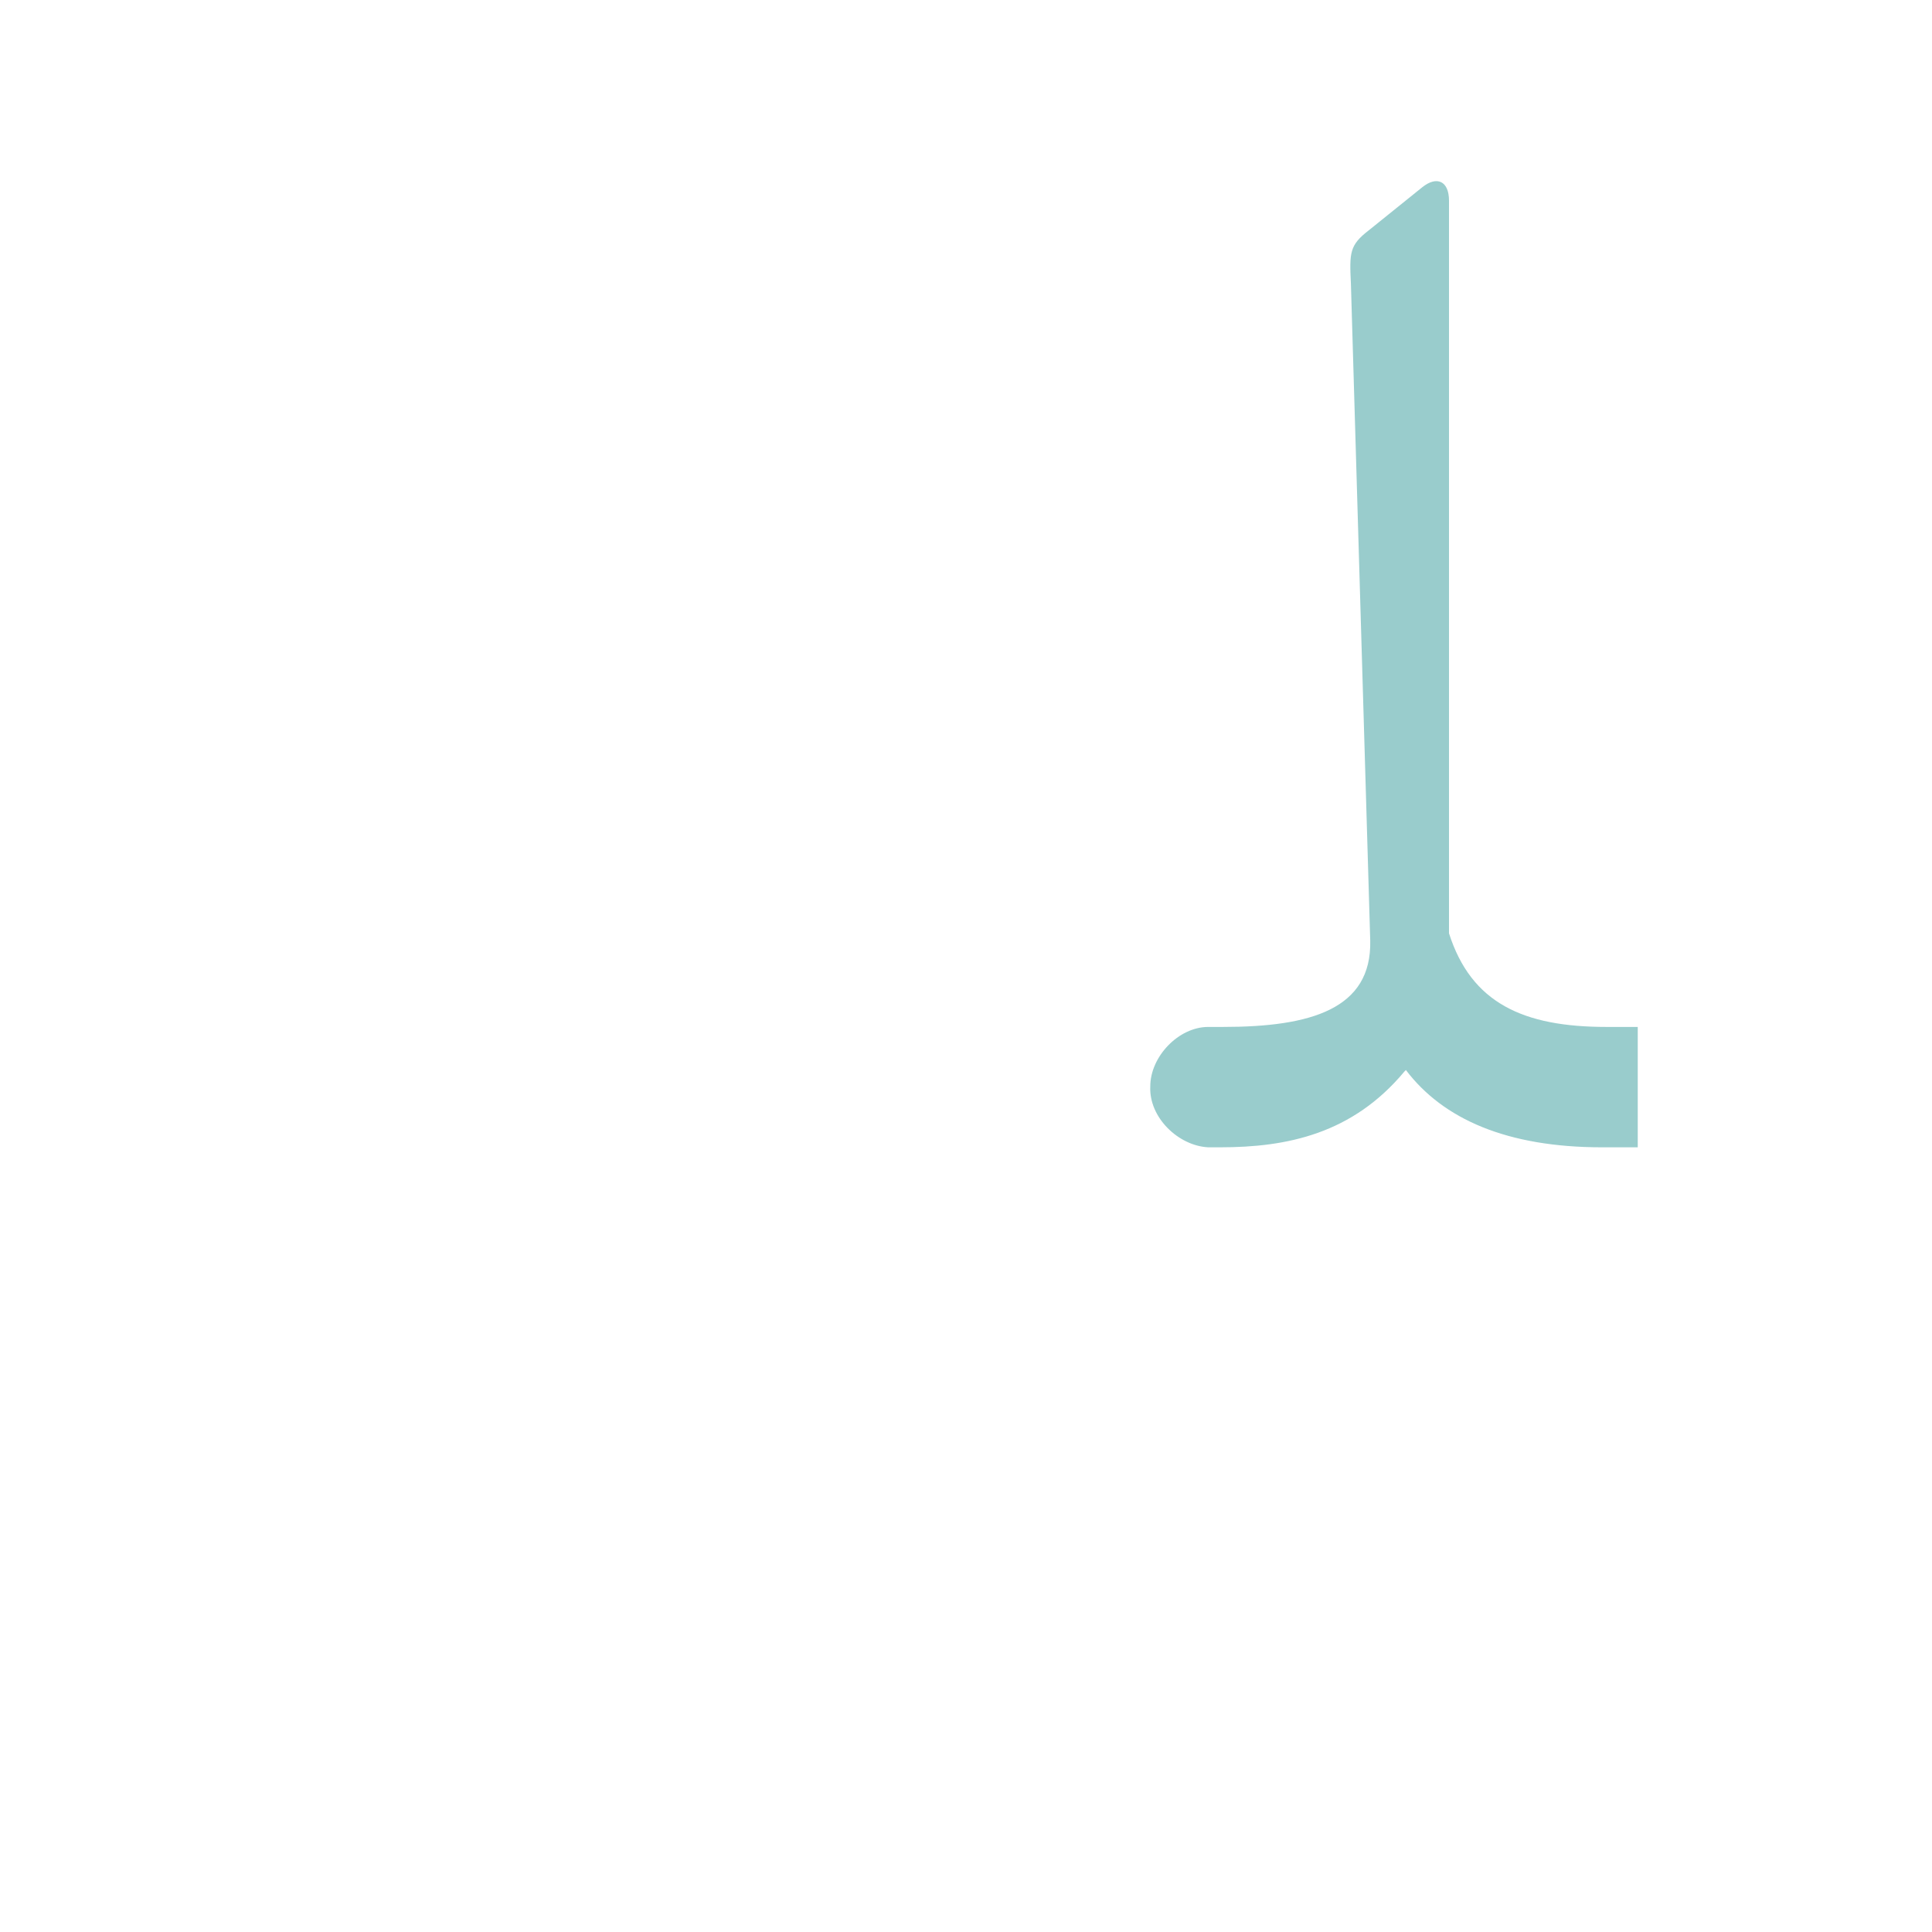
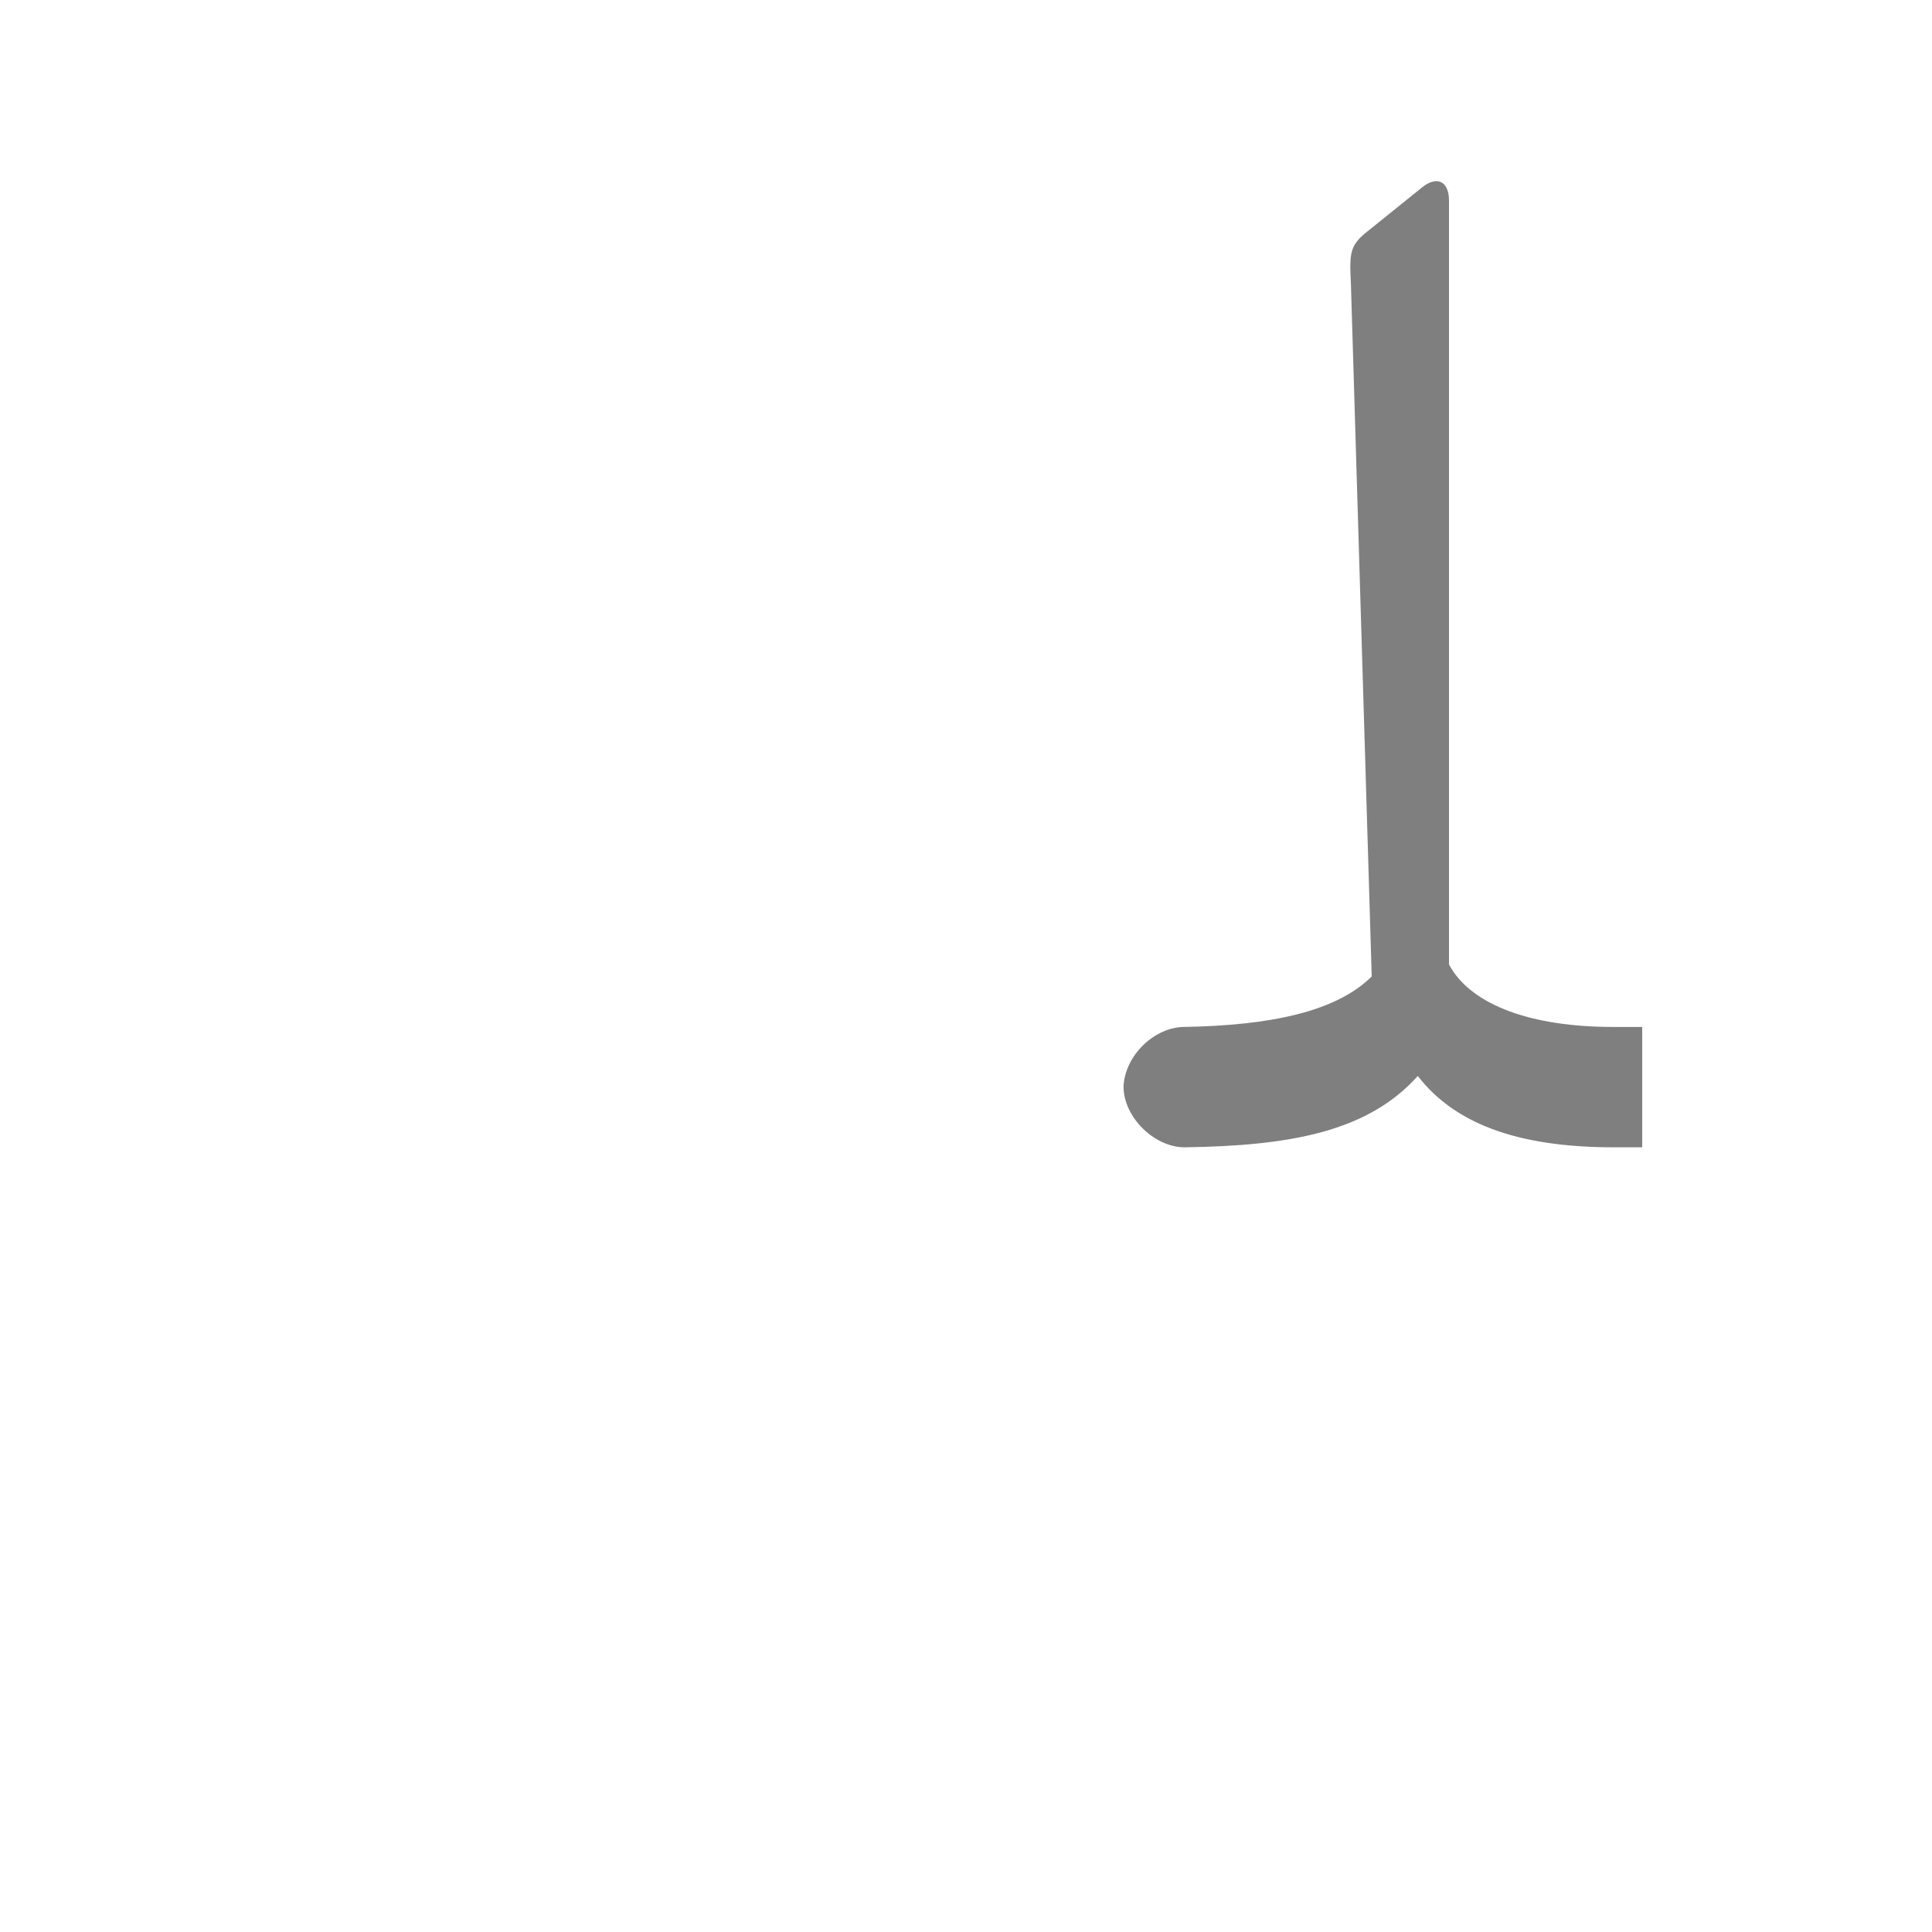
<svg xmlns="http://www.w3.org/2000/svg" xml:space="preserve" width="1300px" height="1300px" version="1.0" style="shape-rendering:geometricPrecision; text-rendering:geometricPrecision; image-rendering:optimizeQuality; fill-rule:evenodd; clip-rule:evenodd" viewBox="0 0 1300 1056">
  <defs>
    <style type="text/css">
   
    .fil0 {fill:black;fill-opacity:0.502}
    .fil1 {fill:#99CCCC}
   
  </style>
  </defs>
  <g id="_100:master" visibility="hidden">
    <path class="fil0" d="M913 518l-9 -410c-1,-52 -3,-57 29,-84l19 -16c13,-12 23,-11 23,9l0 500c2,36 51,52 124,52l0 81c-88,0 -136,-24 -160,-56 -29,33 -86,56 -177,56l2 -81c48,0 146,-6 149,-51z" />
    <path class="fil1" d="M763 650l0 -81c-20,0 -40,19 -40,40 0,21 20,41 40,41z" />
  </g>
  <g id="Layer_x0020_1">
-     <path class="fil1" d="M813 569l0 0 1 0 9 0c59,0 100,-12 99,-58l-13 -442c-1,-21 -1,-26 12,-36l36 -29c10,-8 18,-4 18,9l0 493c15,47 50,63 106,63l21 0 0 81 -24 0c-64,0 -107,-19 -132,-52l-1 1c-35,42 -79,51 -124,51 -2,0 -5,0 -8,0l0 0c-20,-1 -40,-20 -39,-41 0,-20 19,-40 39,-40z" />
+     <path class="fil0" d="M797 569c57,-1 102,-10 126,-34l-14 -466c-1,-21 -1,-26 12,-36l36 -29c10,-8 18,-4 18,9l0 514 0 0c15,28 57,42 110,42l20 0 0 81 -19 0c-67,0 -108,-17 -132,-48 -34,38 -87,47 -157,48l0 0c-20,0 -41,-20 -41,-41 1,-21 21,-40 41,-40l0 0z" />
  </g>
</svg>
